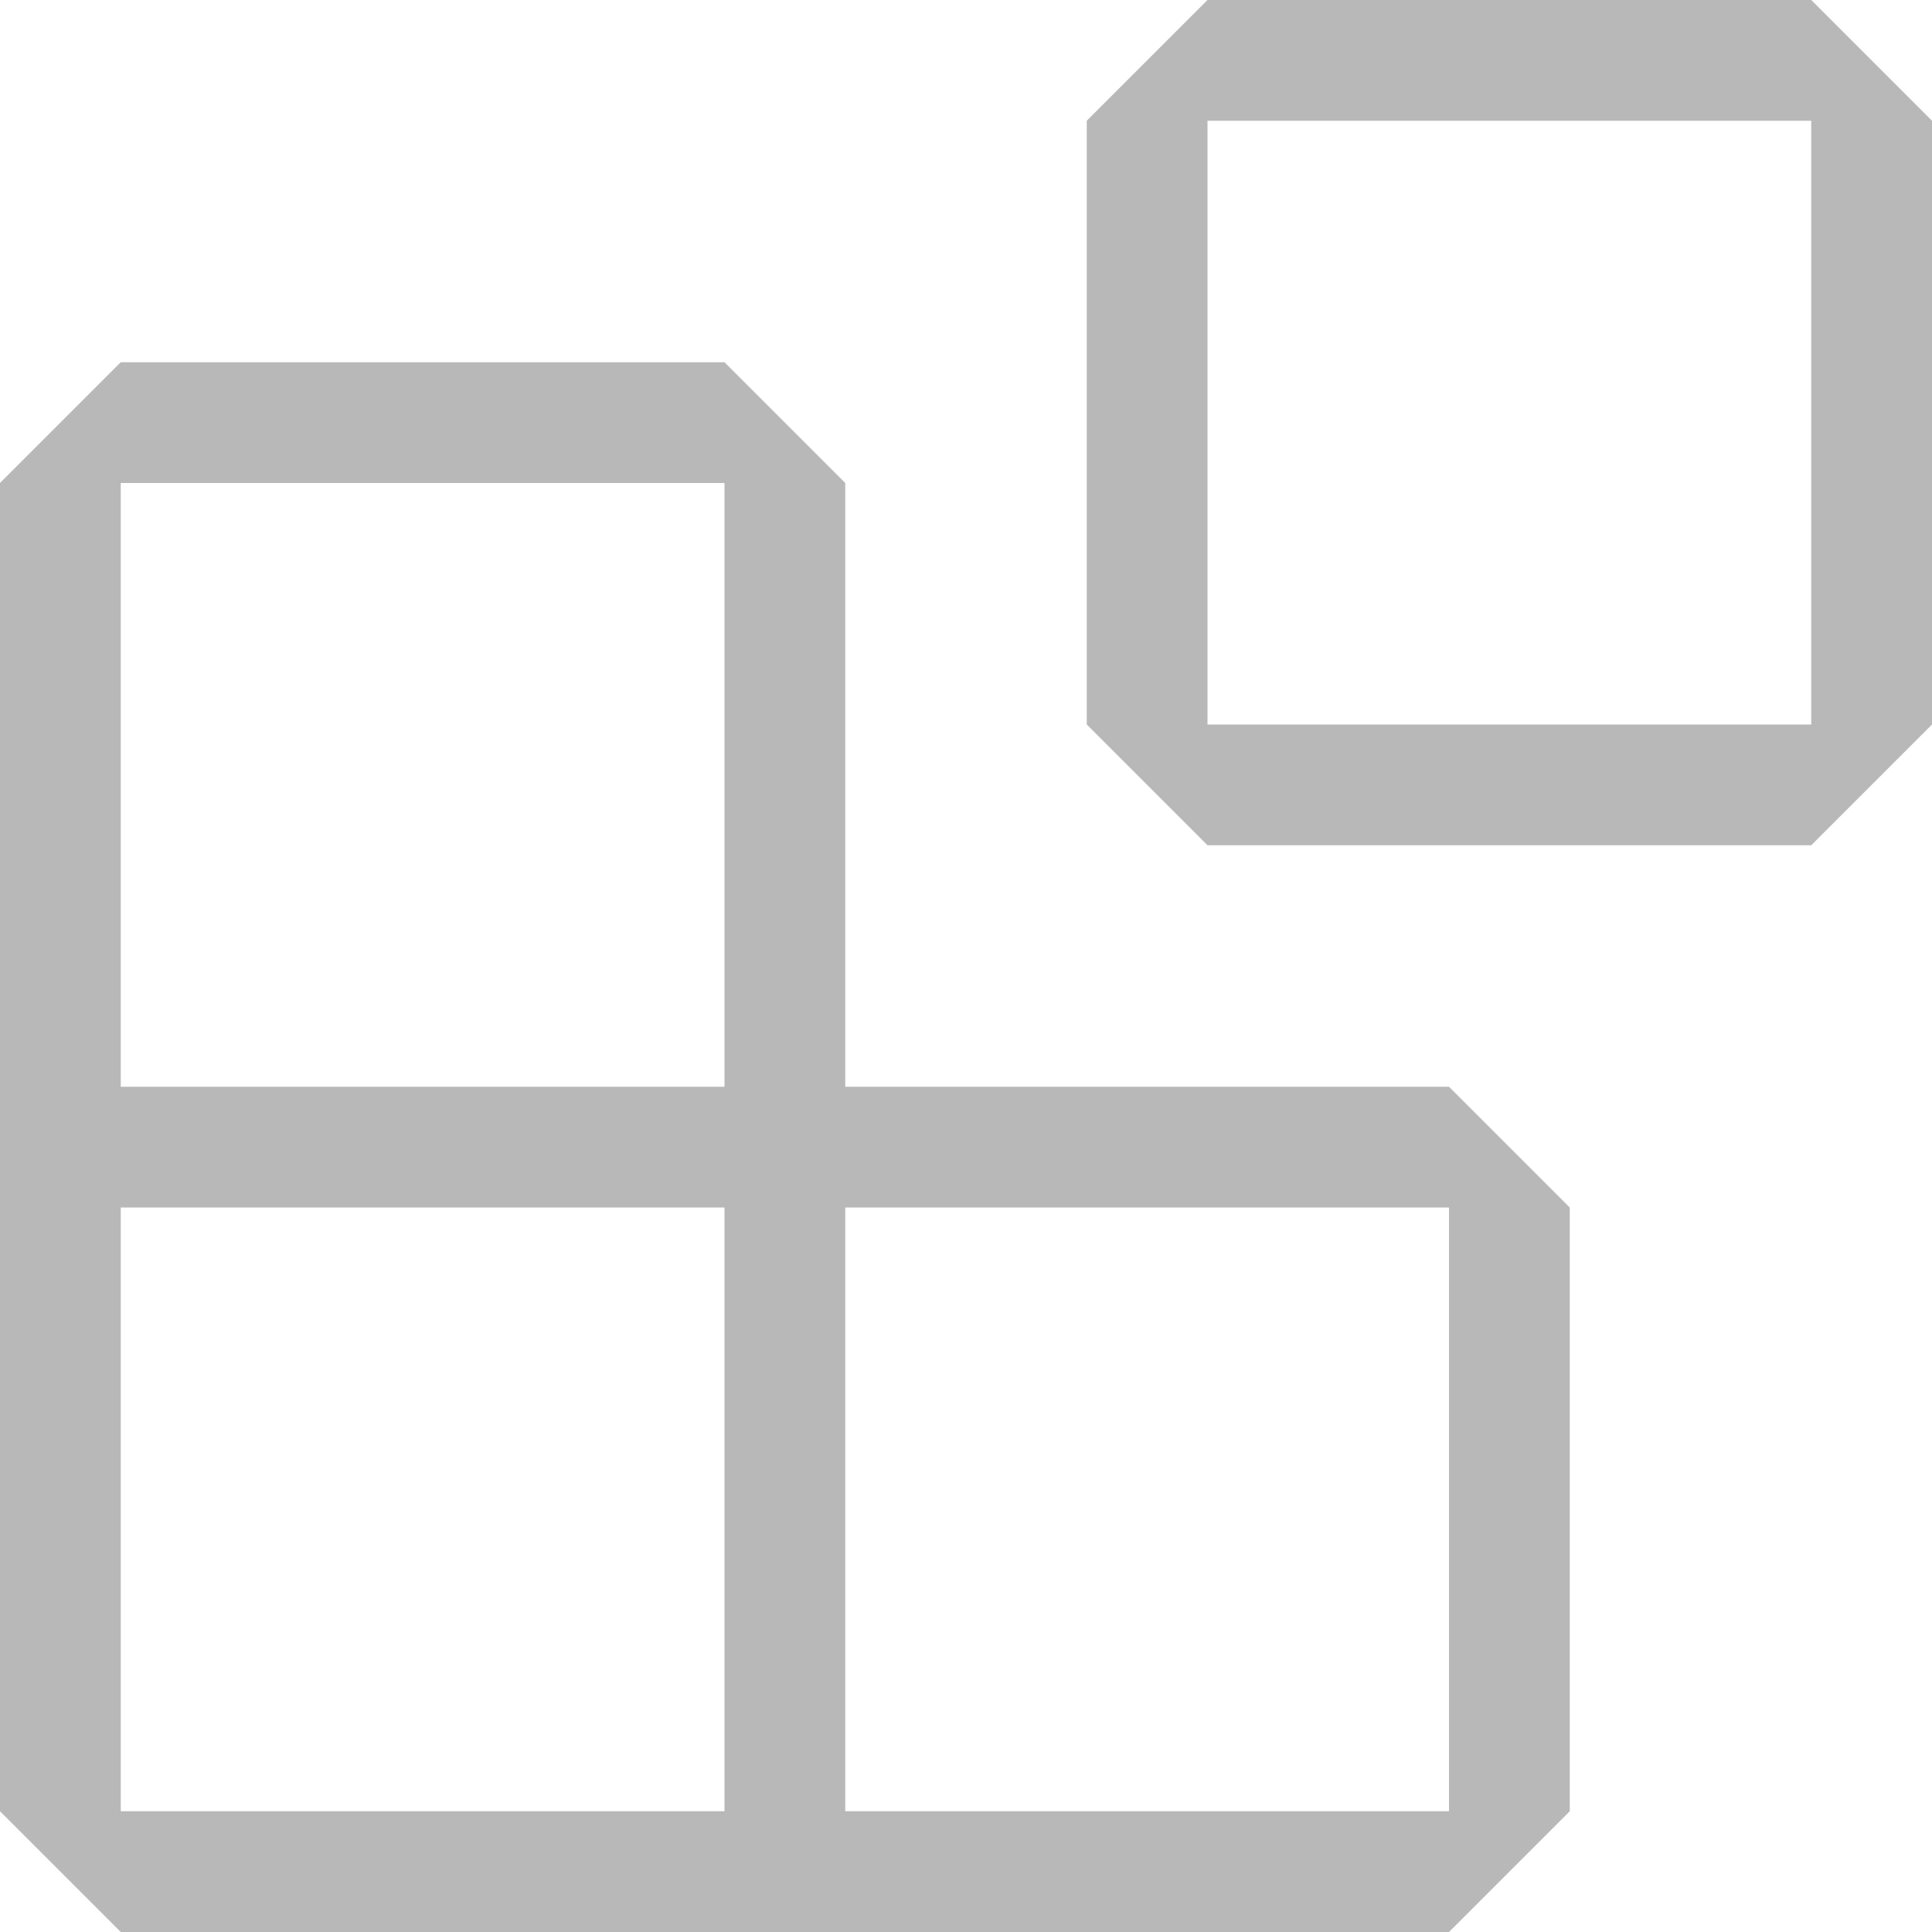
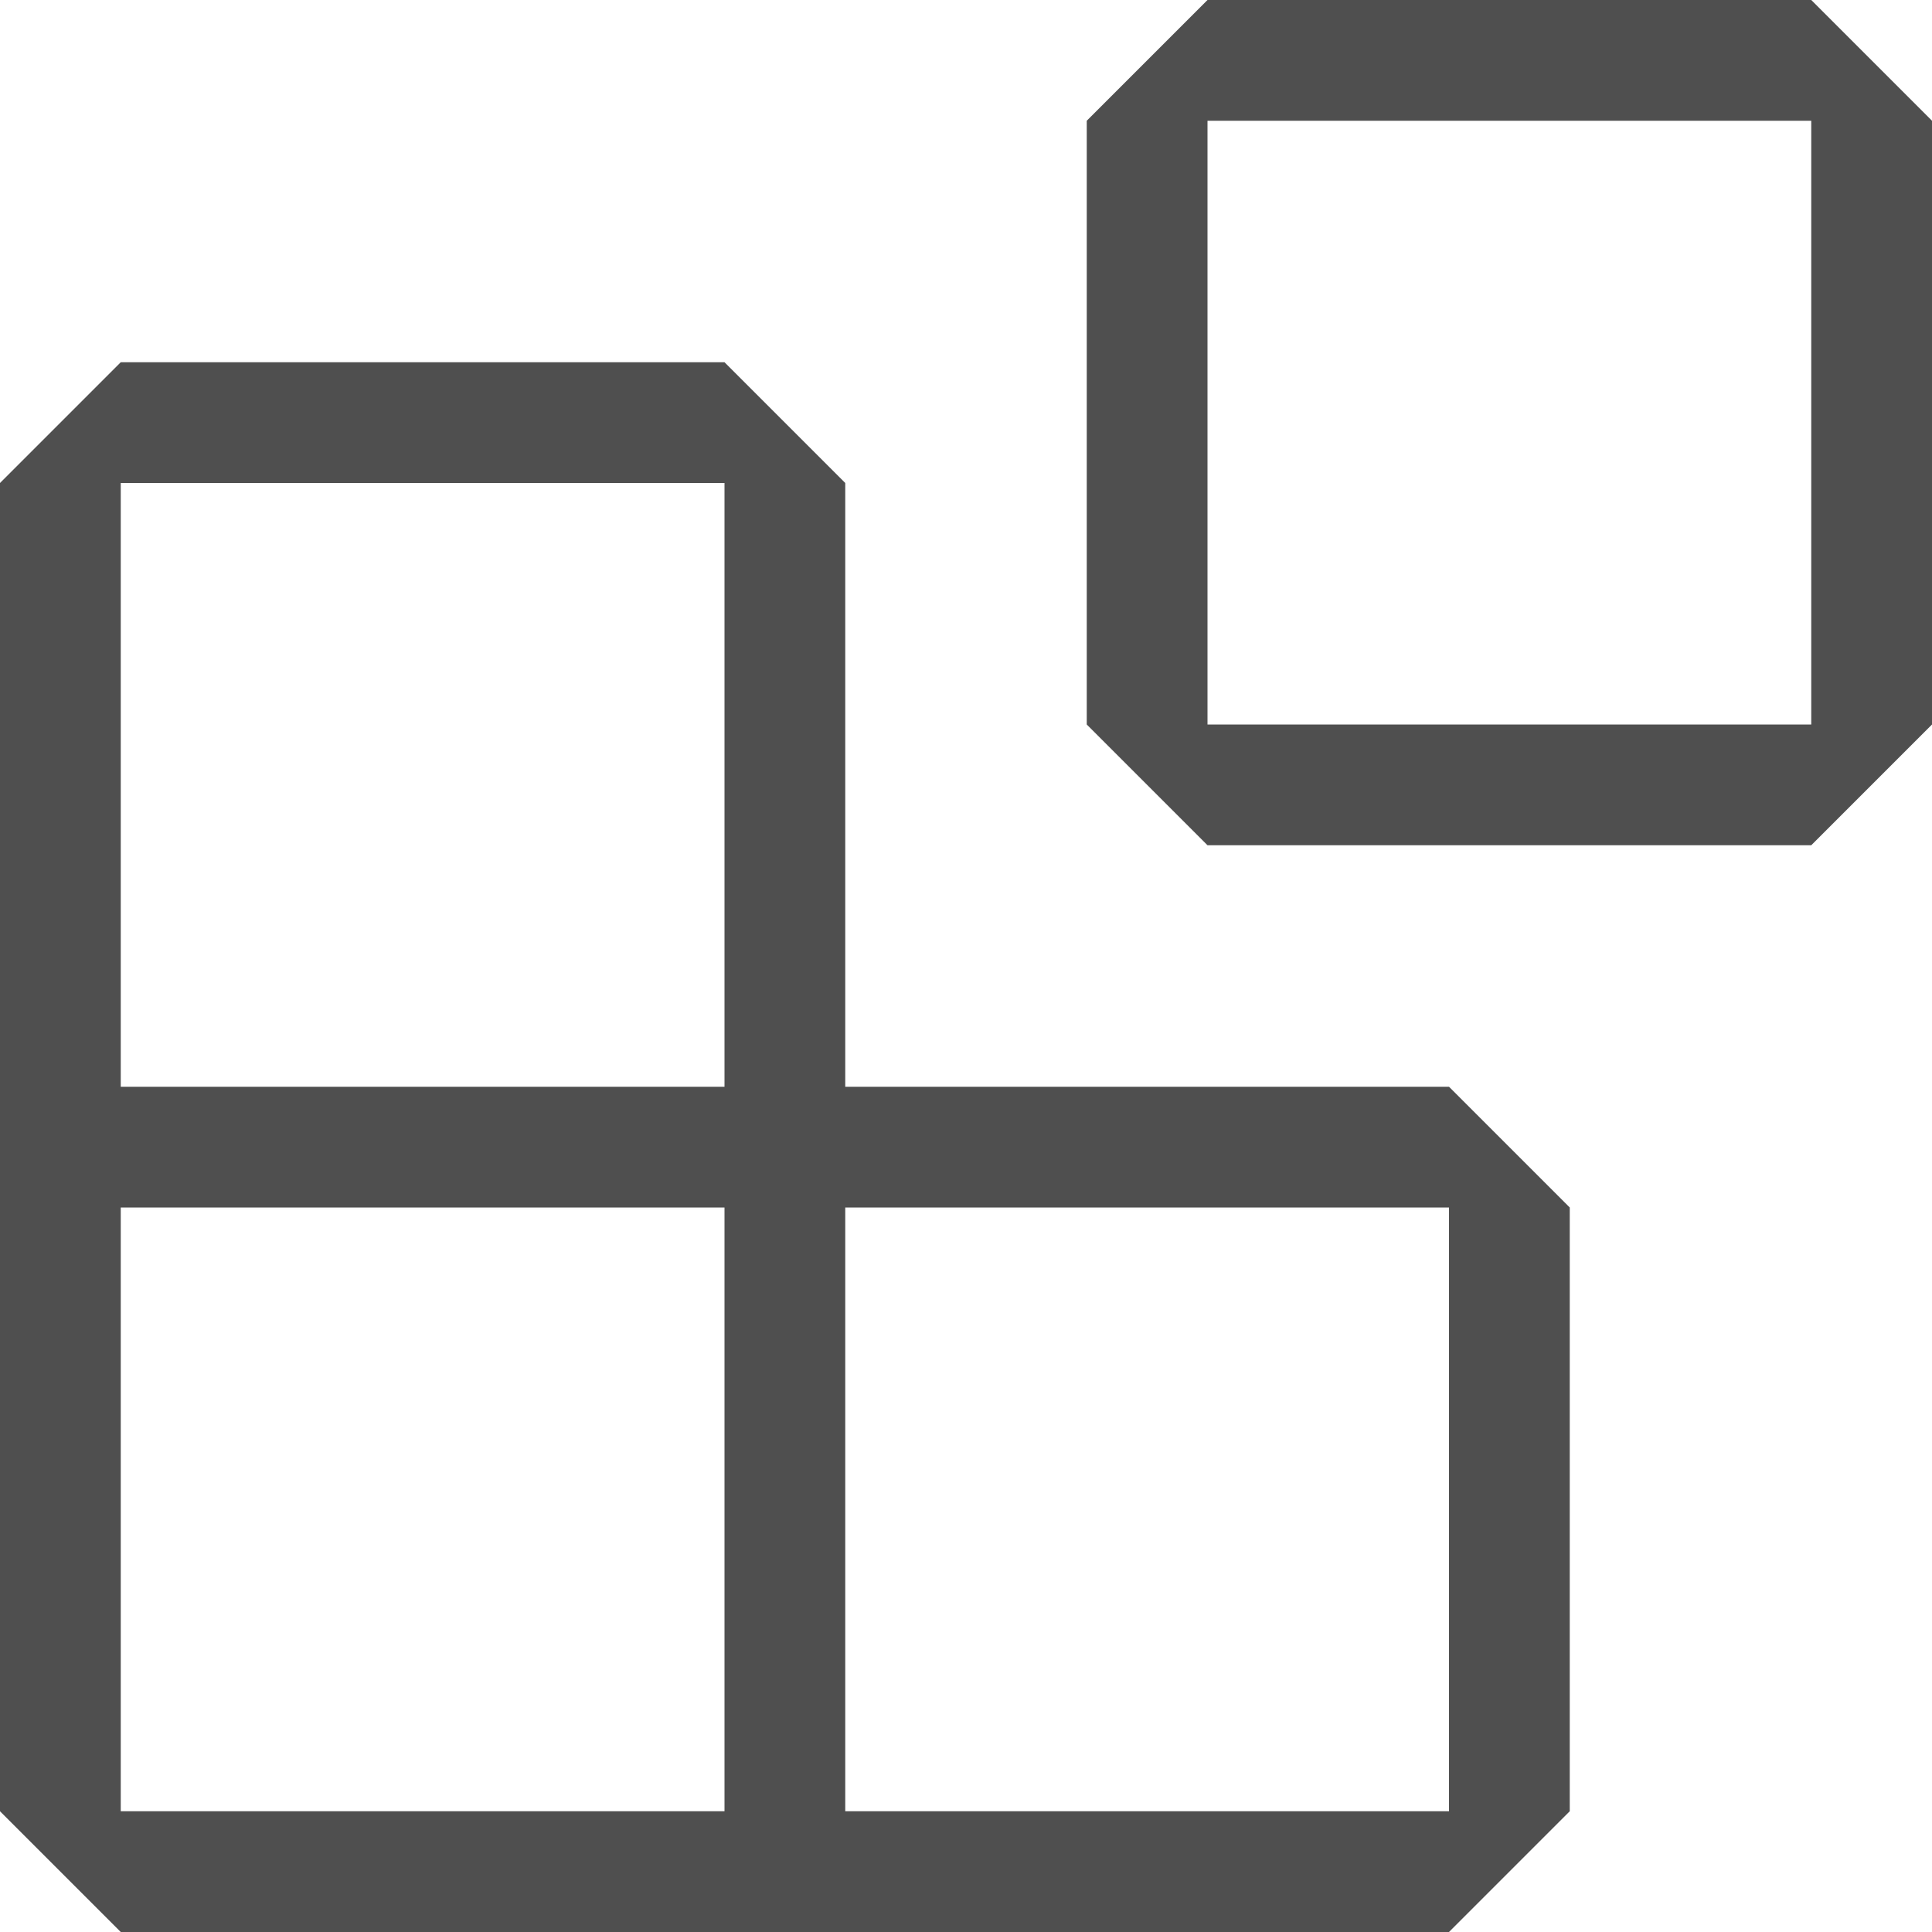
<svg xmlns="http://www.w3.org/2000/svg" width="24" height="24" viewBox="0 0 24 24" fill="none">
-   <path fill-rule="evenodd" clip-rule="evenodd" d="M13.5 1.5L15 0H22.5L24 1.5V9L22.5 10.5H15L13.5 9V1.5ZM15 1.5V9H22.5V1.5H15ZM0 15V6L1.5 4.5H9L10.5 6V13.5H18L19.5 15V22.5L18 24H10.5H9H1.5L0 22.5V15ZM9 13.5V6H1.5V13.5H9ZM9 15H1.5V22.5H9V15ZM10.5 22.5H18V15H10.5V22.5Z" fill="#b8b8b8" />
+   <path fill-rule="evenodd" clip-rule="evenodd" d="M13.5 1.5L15 0H22.5L24 1.5V9L22.5 10.5H15L13.5 9V1.5ZM15 1.5V9H22.5V1.5H15ZM0 15V6L1.5 4.5H9L10.5 6V13.5H18L19.5 15V22.5L18 24H10.5H9H1.5L0 22.5V15ZM9 13.5V6H1.5V13.5H9ZM9 15H1.5V22.5H9V15ZM10.5 22.5H18V15H10.5V22.5Z" fill="#4f4f4f" />
</svg>
